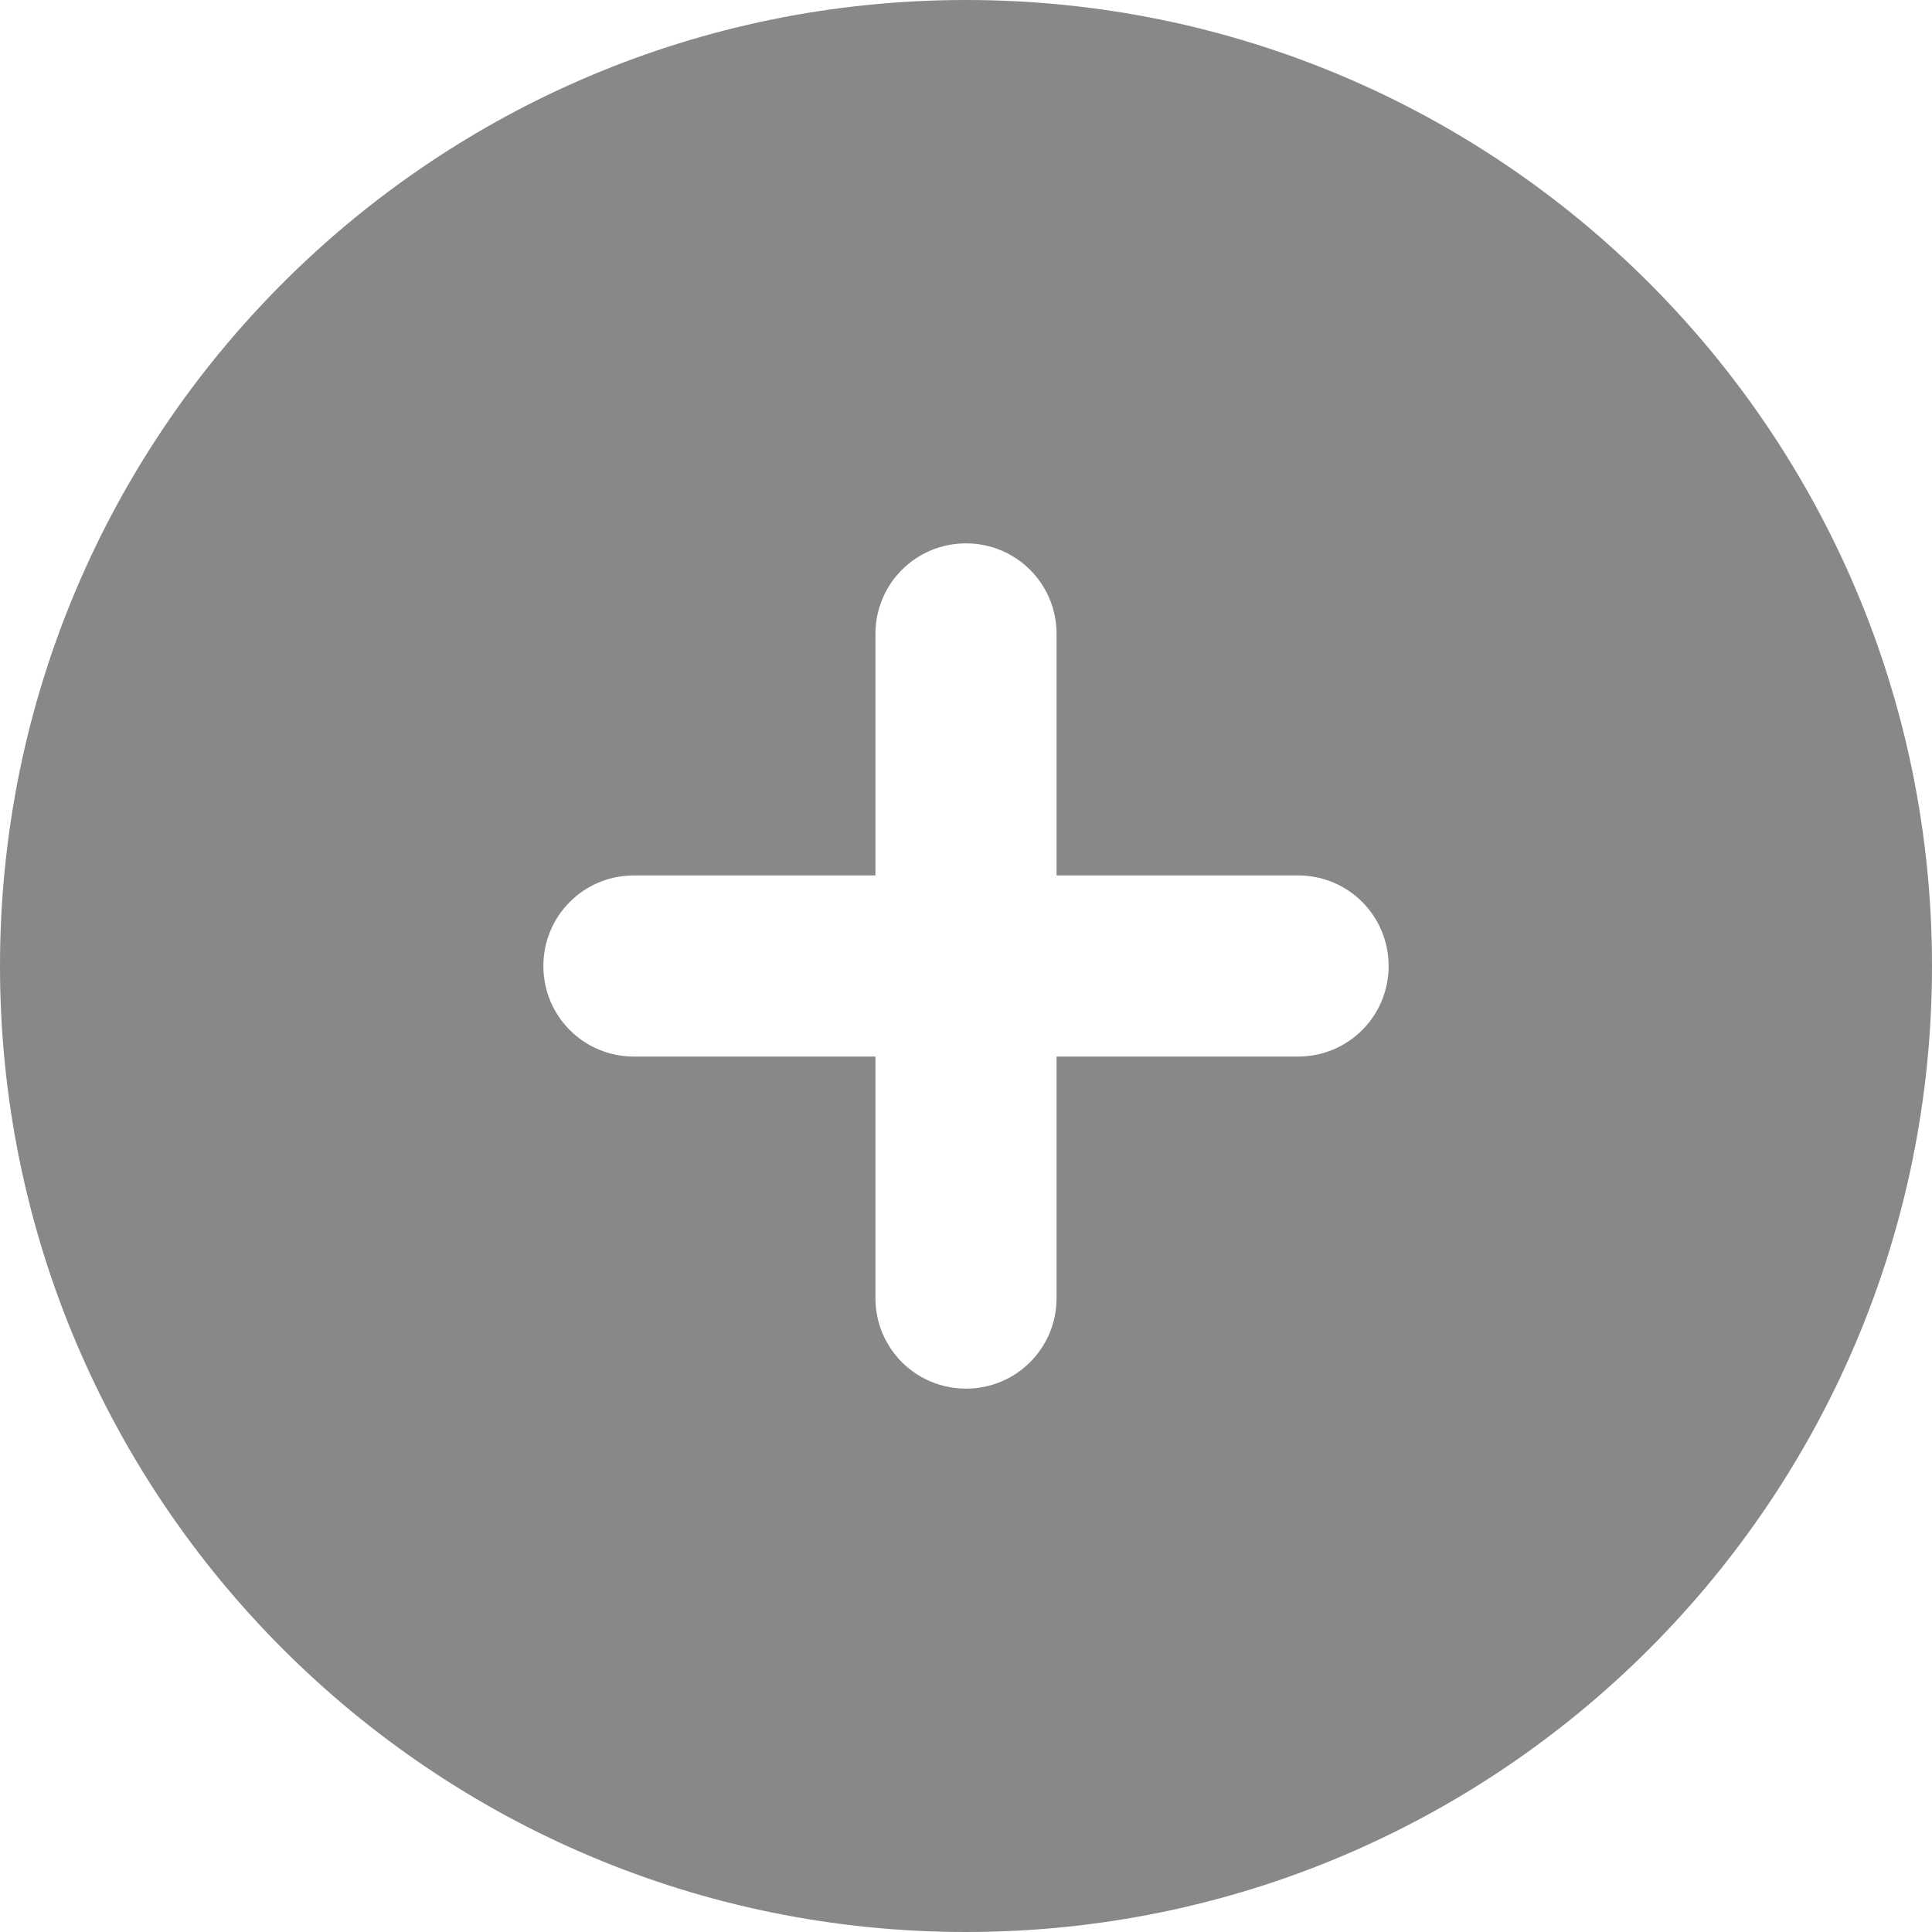
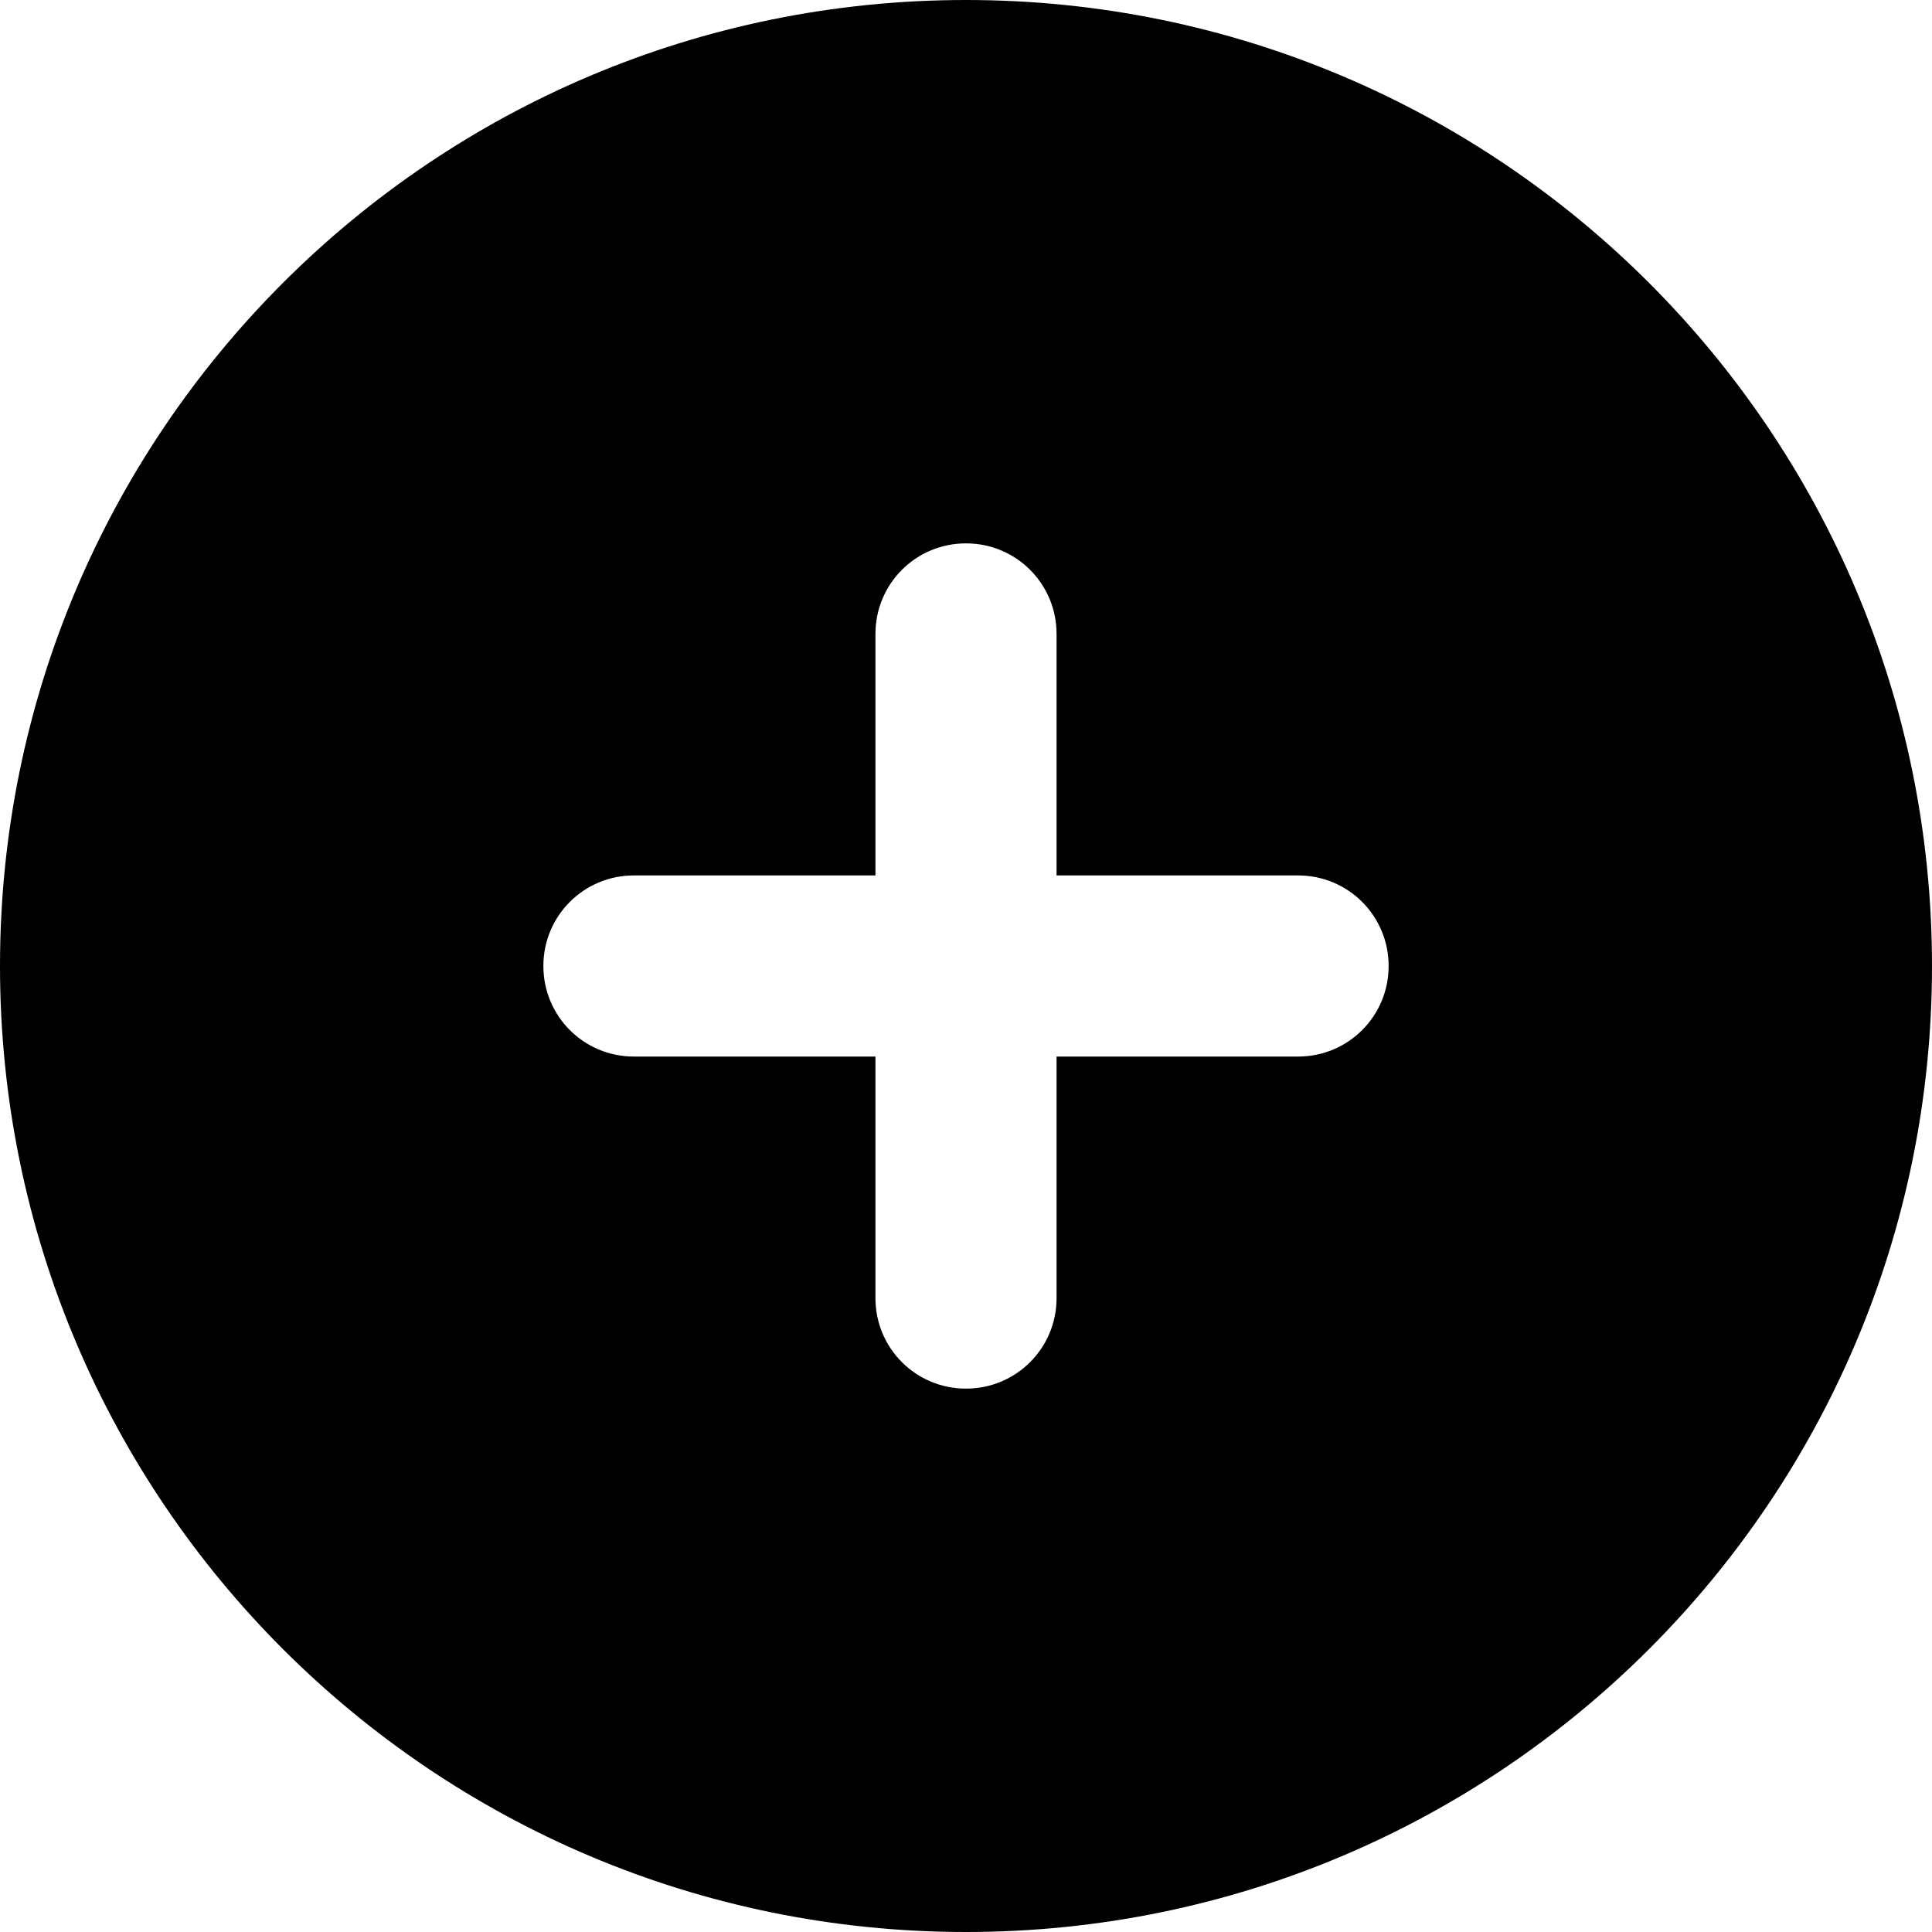
<svg xmlns="http://www.w3.org/2000/svg" viewBox="0 0 512 512">
-   <path fill="#888" d="M256 512c141.4 0 256-114.6 256-256S397.4 0 256 0S0 114.6 0 256S114.6 512 256 512zM232 344V280H168c-13.3 0-24-10.7-24-24s10.7-24 24-24h64V168c0-13.3 10.7-24 24-24s24 10.7 24 24v64h64c13.3 0 24 10.7 24 24s-10.7 24-24 24H280v64c0 13.3-10.7 24-24 24s-24-10.7-24-24z" />
+   <path d="M256 512c141.4 0 256-114.6 256-256S397.4 0 256 0S0 114.6 0 256S114.6 512 256 512zM232 344V280H168c-13.3 0-24-10.7-24-24s10.7-24 24-24h64V168c0-13.3 10.7-24 24-24s24 10.7 24 24v64h64c13.3 0 24 10.7 24 24s-10.7 24-24 24H280v64c0 13.3-10.7 24-24 24s-24-10.7-24-24z" />
</svg>
